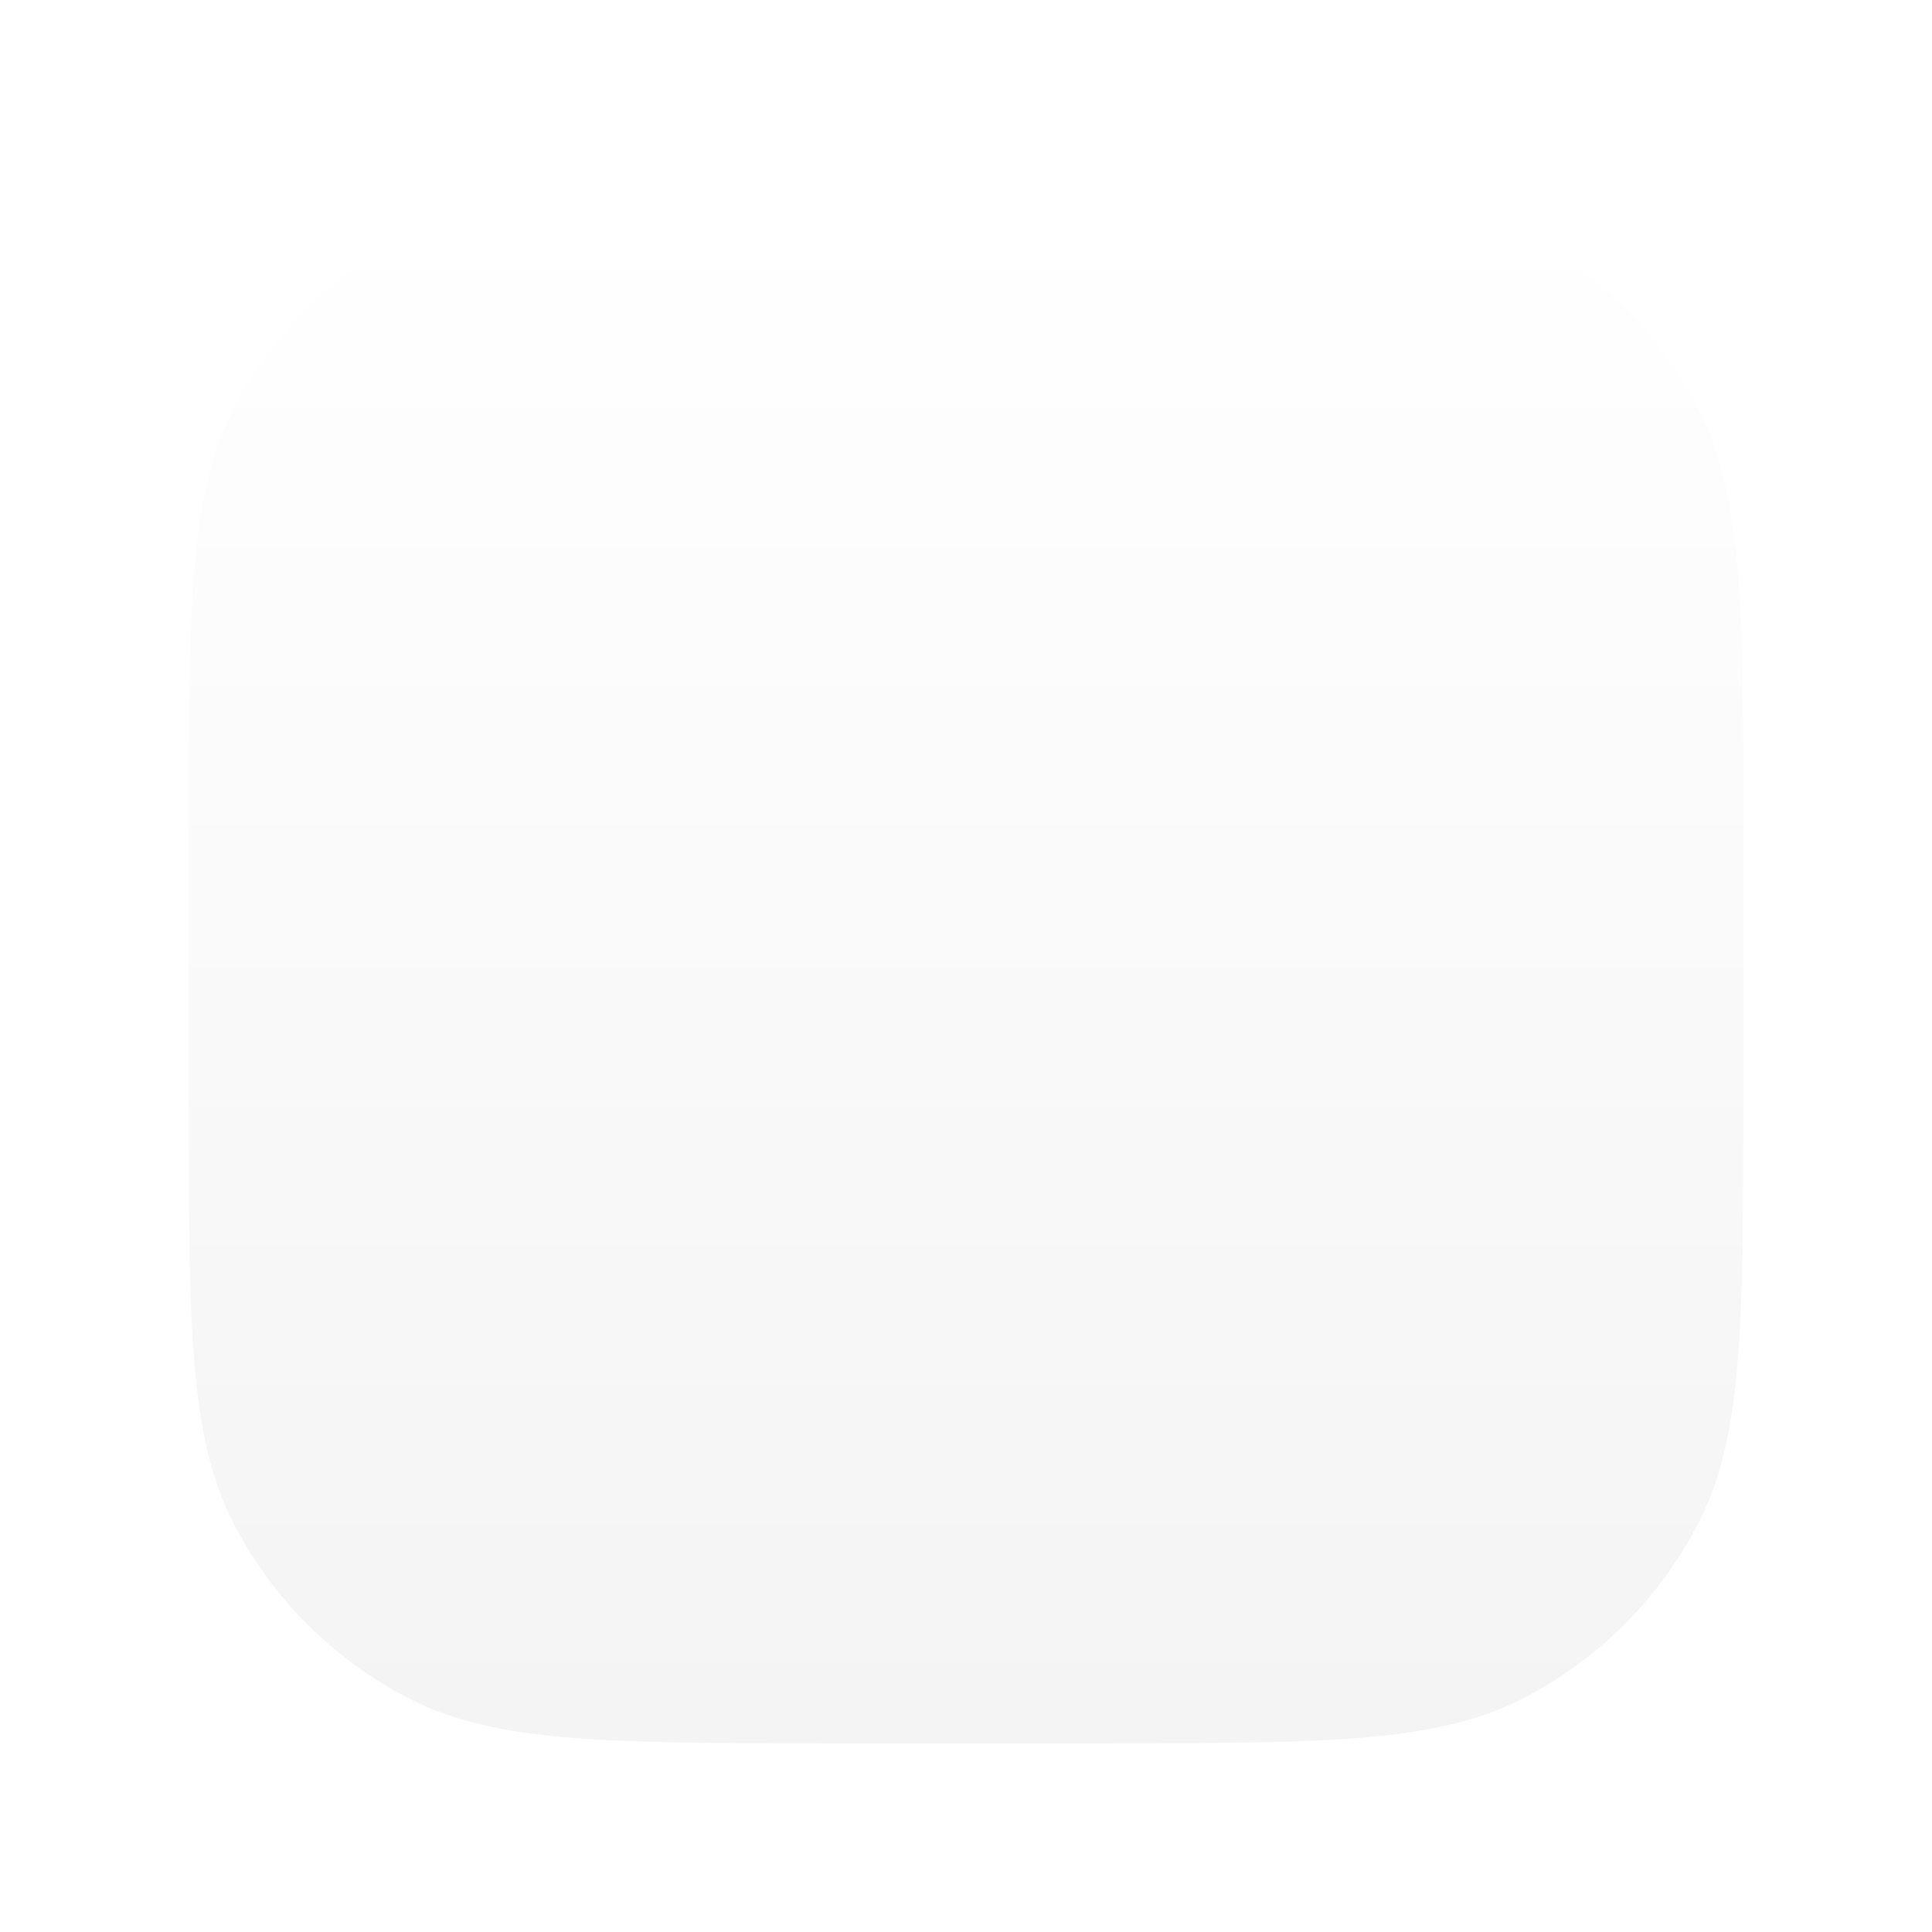
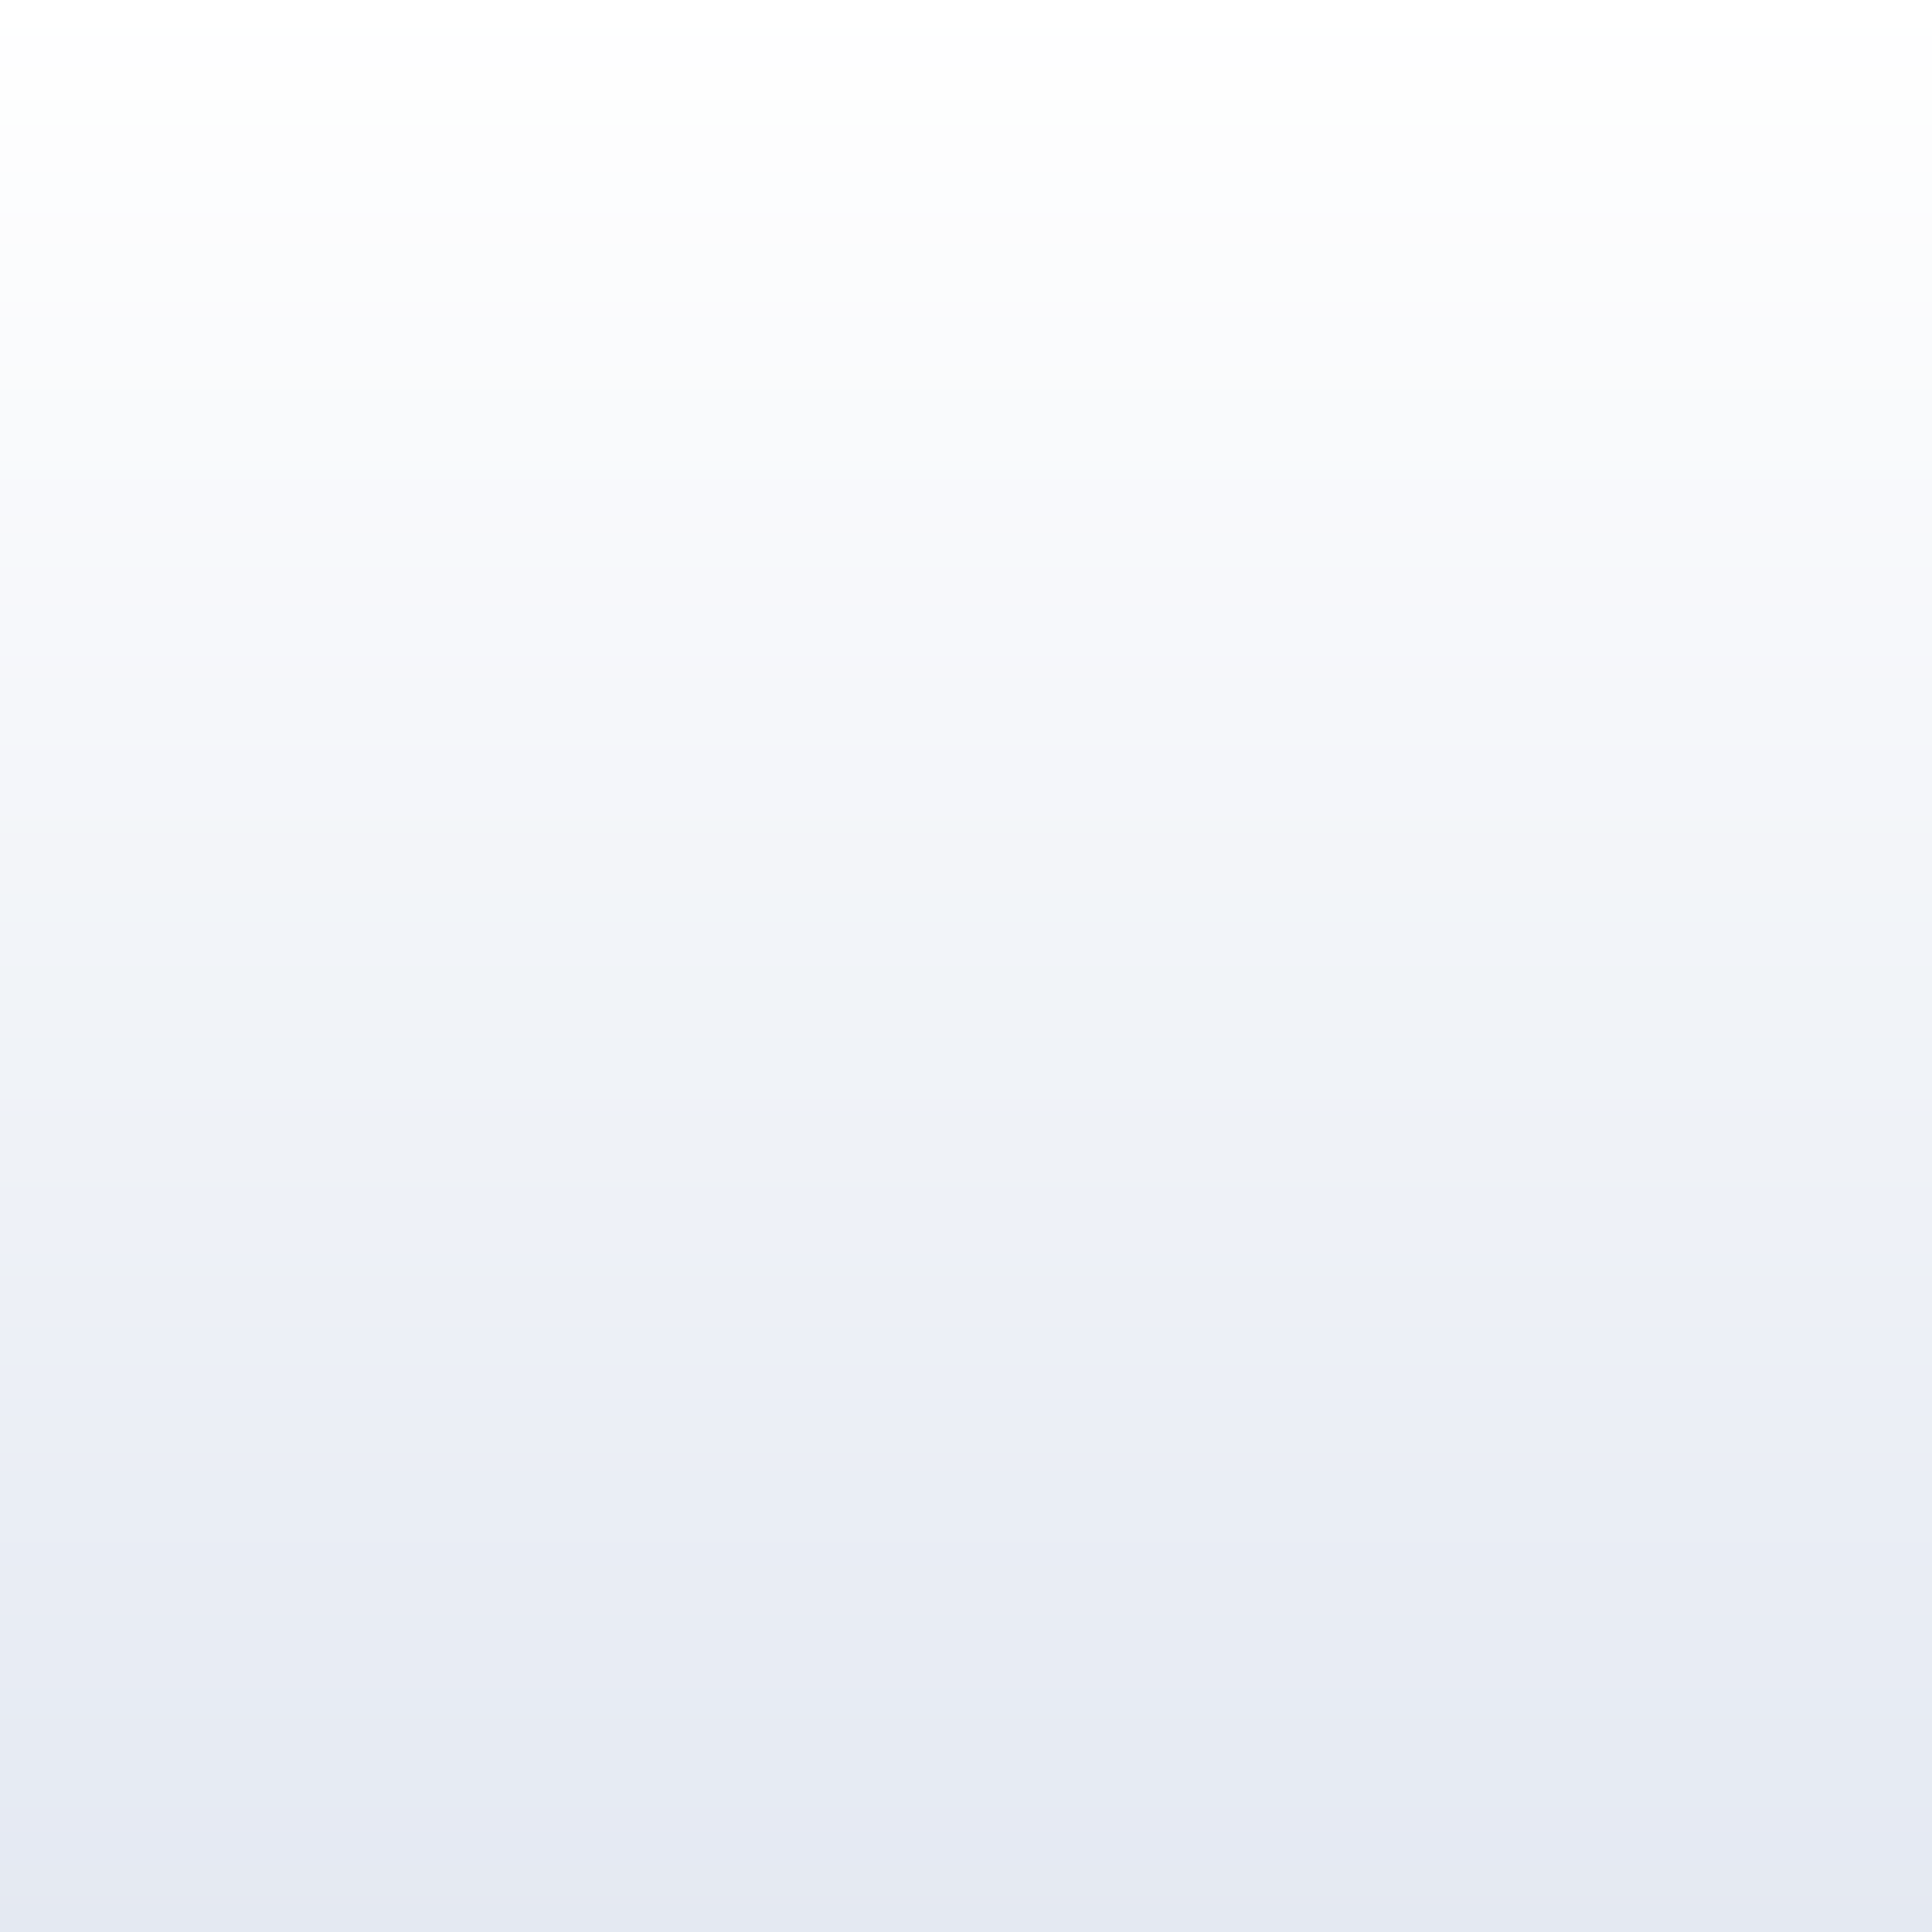
- <svg xmlns="http://www.w3.org/2000/svg" xmlns:xlink="http://www.w3.org/1999/xlink" width="1024px" height="1024px" viewBox="0 0 1024 1024" version="1.1">
+ <svg xmlns="http://www.w3.org/2000/svg" width="1024" height="1024" viewBox="0 0 1024 1024">
  <defs>
-     <path d="M806.6,123.4 C847,144 879.9,176.9 900.5,217.3 C924,263.3 924,323.5 924,444 L924,580 C924,700.4 924,760.6 900.5,806.6 C879.9,847 847,879.9 806.6,900.5 C760.6,924 700.4,924 580,924 L444,924 C323.5,924 263.3,924 217.3,900.5 C176.9,879.9 144,847 123.4,806.6 C100,760.6 100,700.4 100,580 L100,444 C100,323.5 100,263.3 123.4,217.3 C144,176.9 176.9,144 217.3,123.4 C263.3,100 323.5,100 444,100 L580,100 C700.4,100 760.6,100 806.6,123.4 Z" id="path-1" />
-     <linearGradient x1="0%" y1="0%" x2="0%" y2="100%" id="linearGradient-2">
-       <stop stop-color="#FFFFFF" offset="0%" />
-       <stop stop-color="#F4F4F4" offset="100%" />
+     <linearGradient id="g" x1="0" y1="0" x2="0" y2="1">
+       <stop offset="0" stop-color="#ffffff" stop-opacity="1" />
+       <stop offset="1" stop-color="#e4e9f2" stop-opacity="1" />
    </linearGradient>
  </defs>
-   <g id="Reminders" stroke="none" fill="none" xlink:href="#path-1" fill-rule="evenodd">
-     <g id="Background" fill="url(#linearGradient-2)">
-       <path d="M444,100 L580,100 C700.4,100 760.6,100 806.6,123.4 C847,144 879.9,176.9 900.5,217.3 C924,263.3 924,323.5 924,444 L924,580 C924,700.4 924,760.6 900.5,806.6 C879.9,847 847,879.9 806.6,900.5 C760.6,924 700.4,924 580,924 L444,924 C323.5,924 263.3,924 217.3,900.5 C176.9,879.9 144,847 123.4,806.6 C100,760.6 100,700.4 100,580 L100,444 C100,323.5 100,263.3 123.4,217.3 C144,176.9 176.9,144 217.3,123.4 C263.3,100 323.5,100 444,100 Z" id="Path" />
-     </g>
-   </g>
+   <rect width="1024" height="1024" fill="url(#g)" />
</svg>
